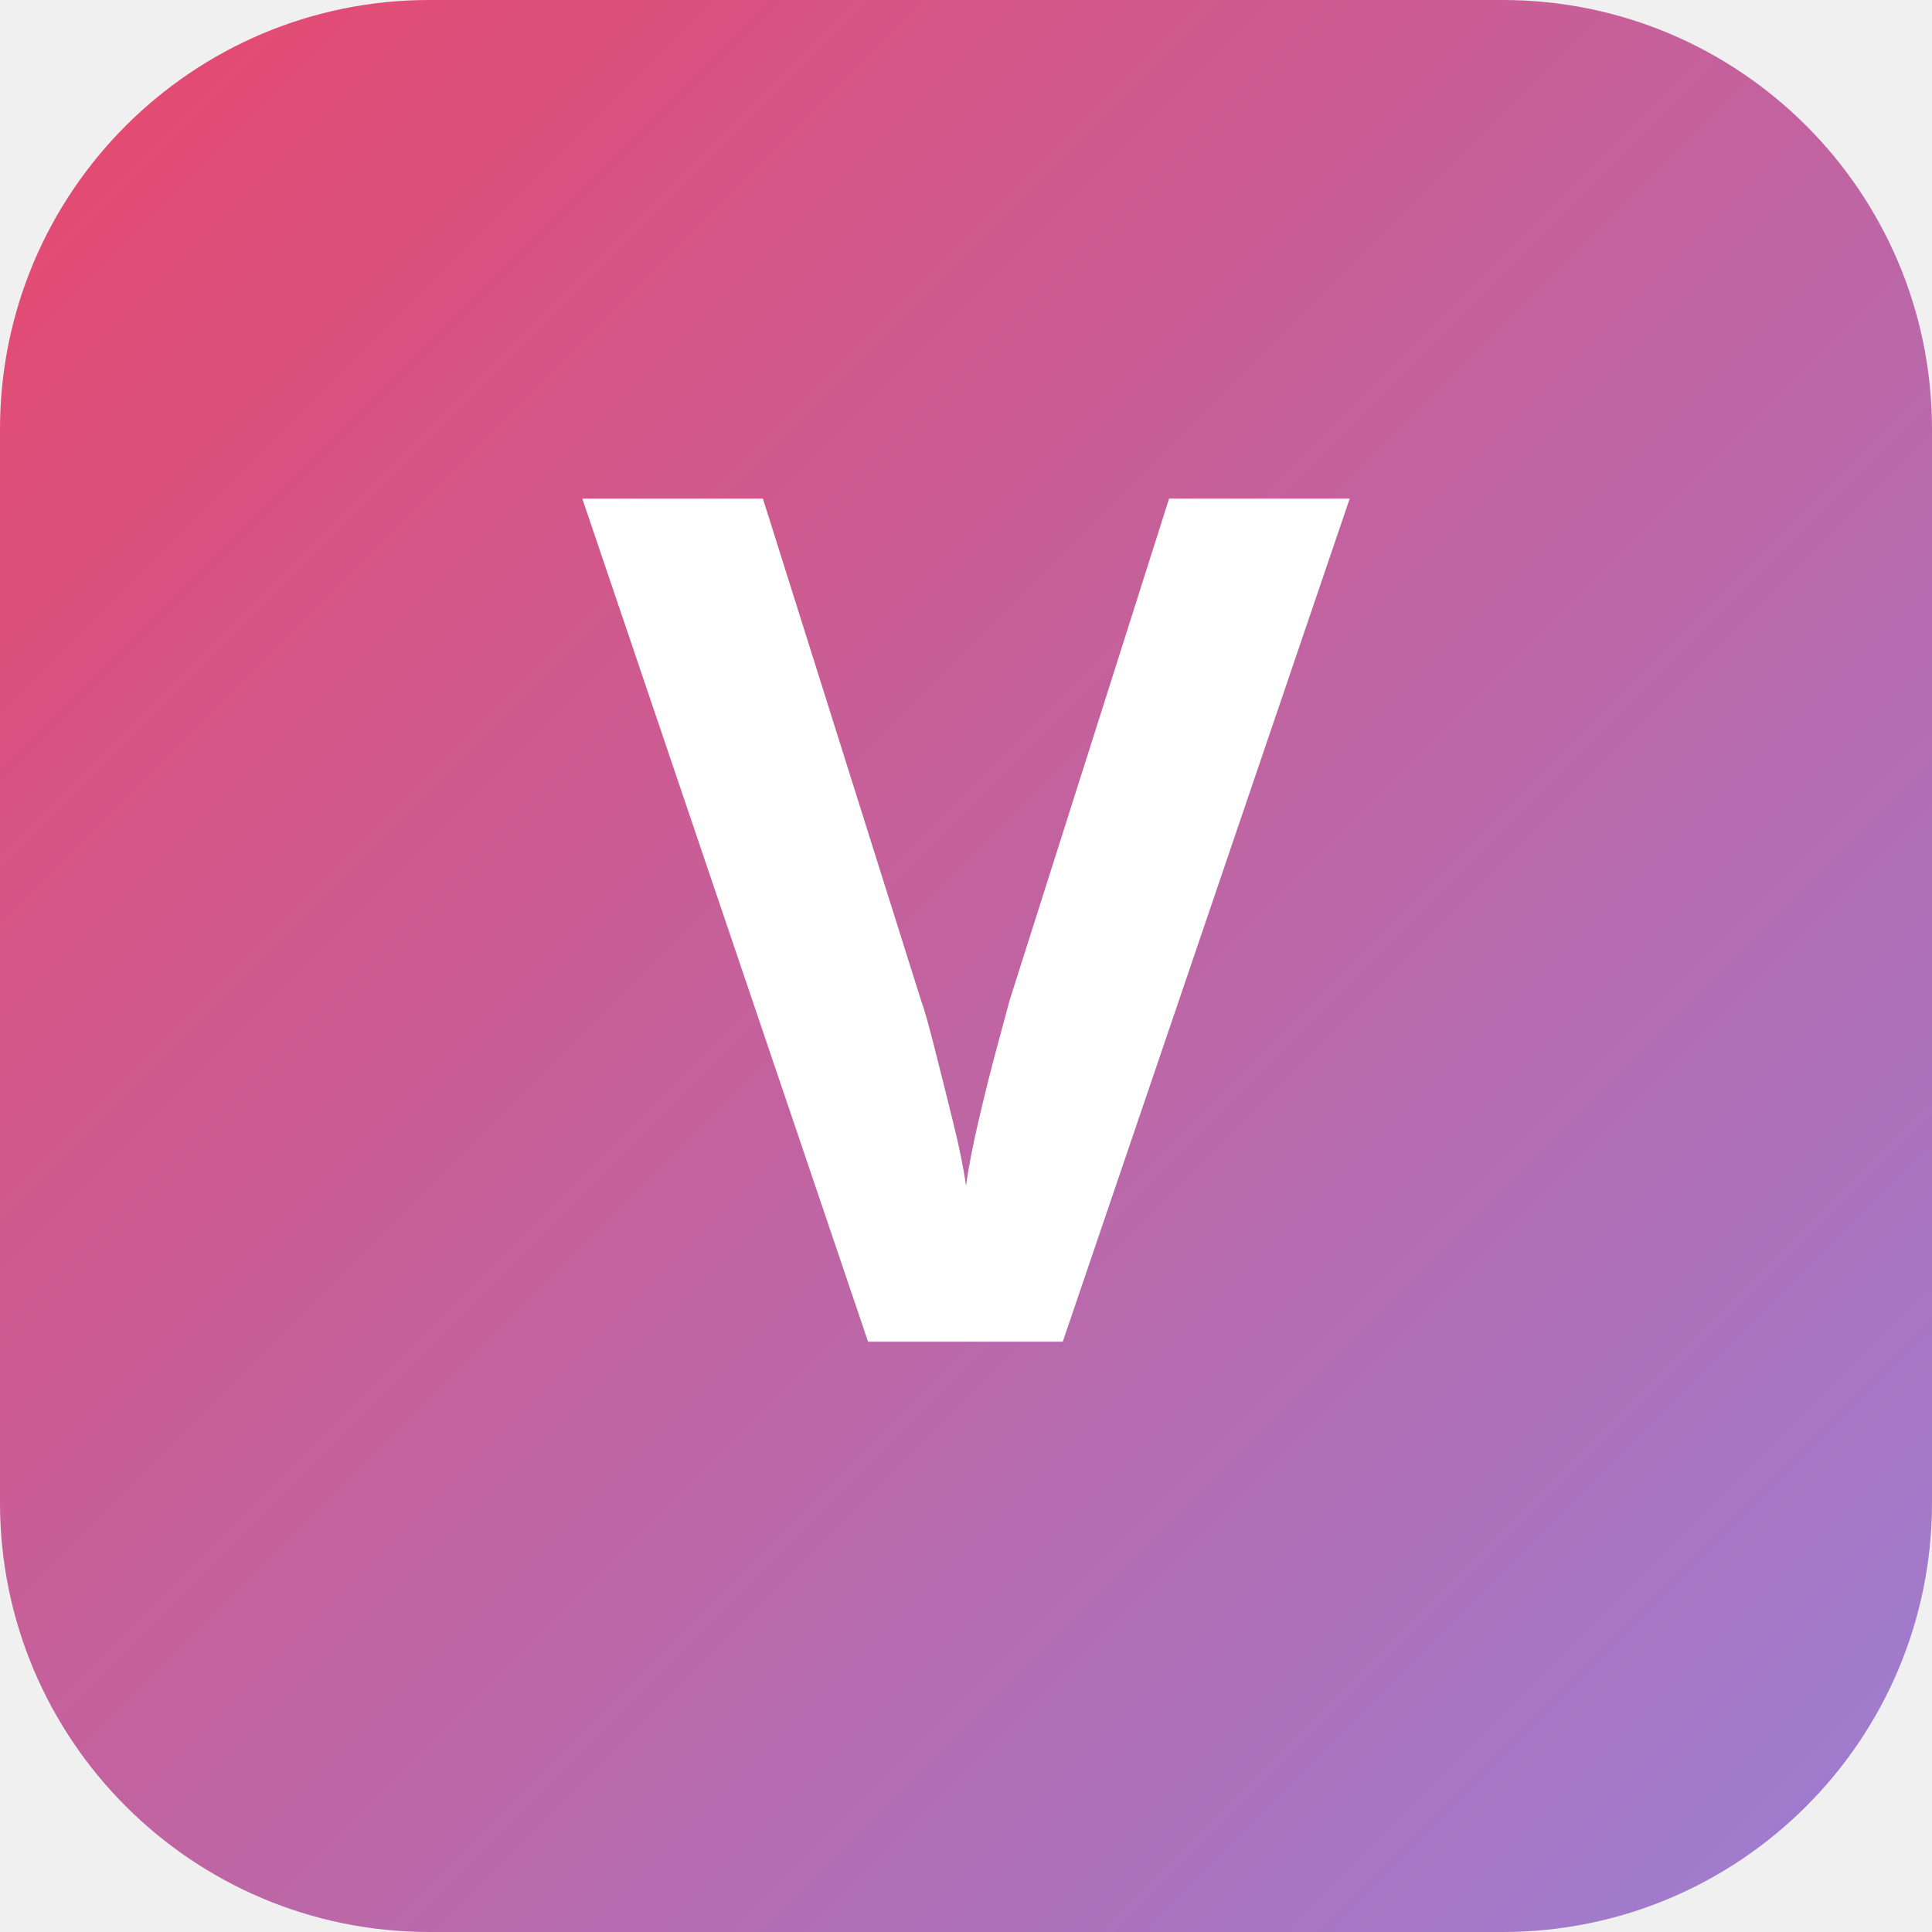
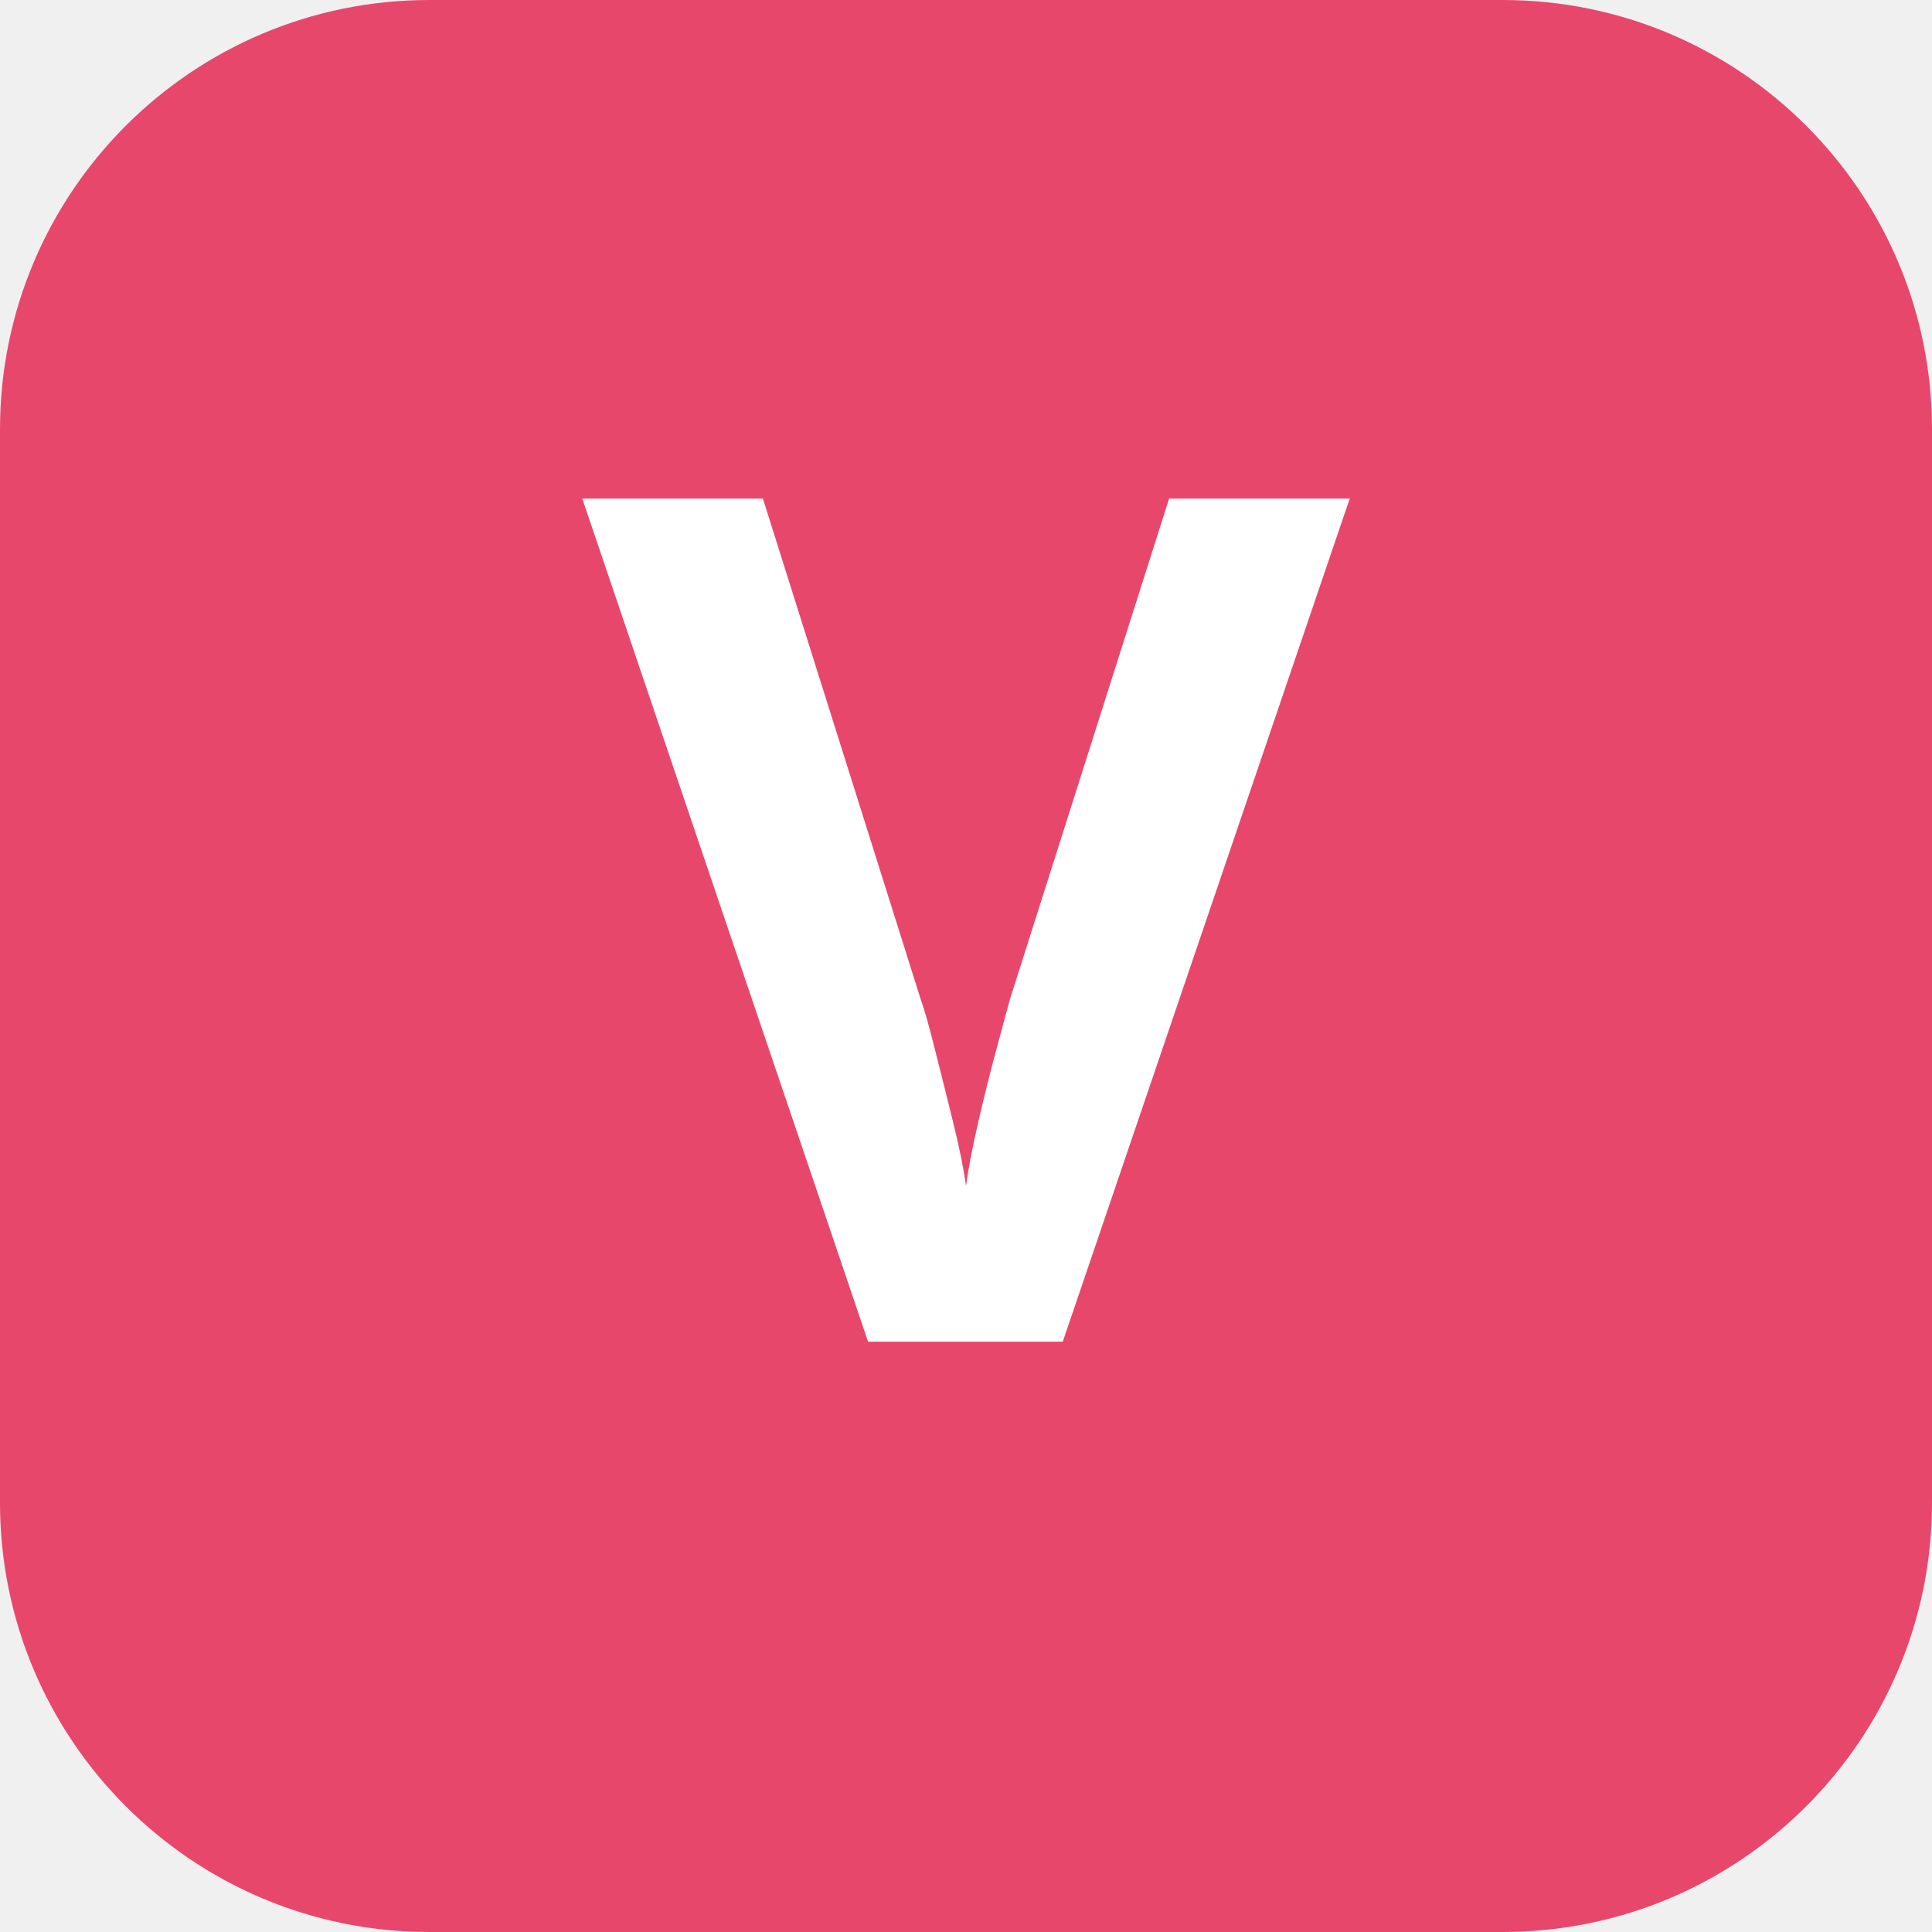
<svg xmlns="http://www.w3.org/2000/svg" width="180" height="180" viewBox="0 0 180 180">
-   <defs>
-     <linearGradient id="g" x1="0" y1="0" x2="1" y2="1">
-       <stop offset="0%" stop-color="#E8476C" />
-       <stop offset="100%" stop-color="#9B7FD4" />
-     </linearGradient>
-   </defs>
-   <rect width="180" height="180" rx="40" fill="url(#g)" />
+   <rect width="180" height="180" rx="40" fill="#E8476C" />
  <text x="90" y="125" text-anchor="middle" font-family="system-ui,sans-serif" font-weight="700" font-size="110" fill="#fff">V</text>
</svg>
